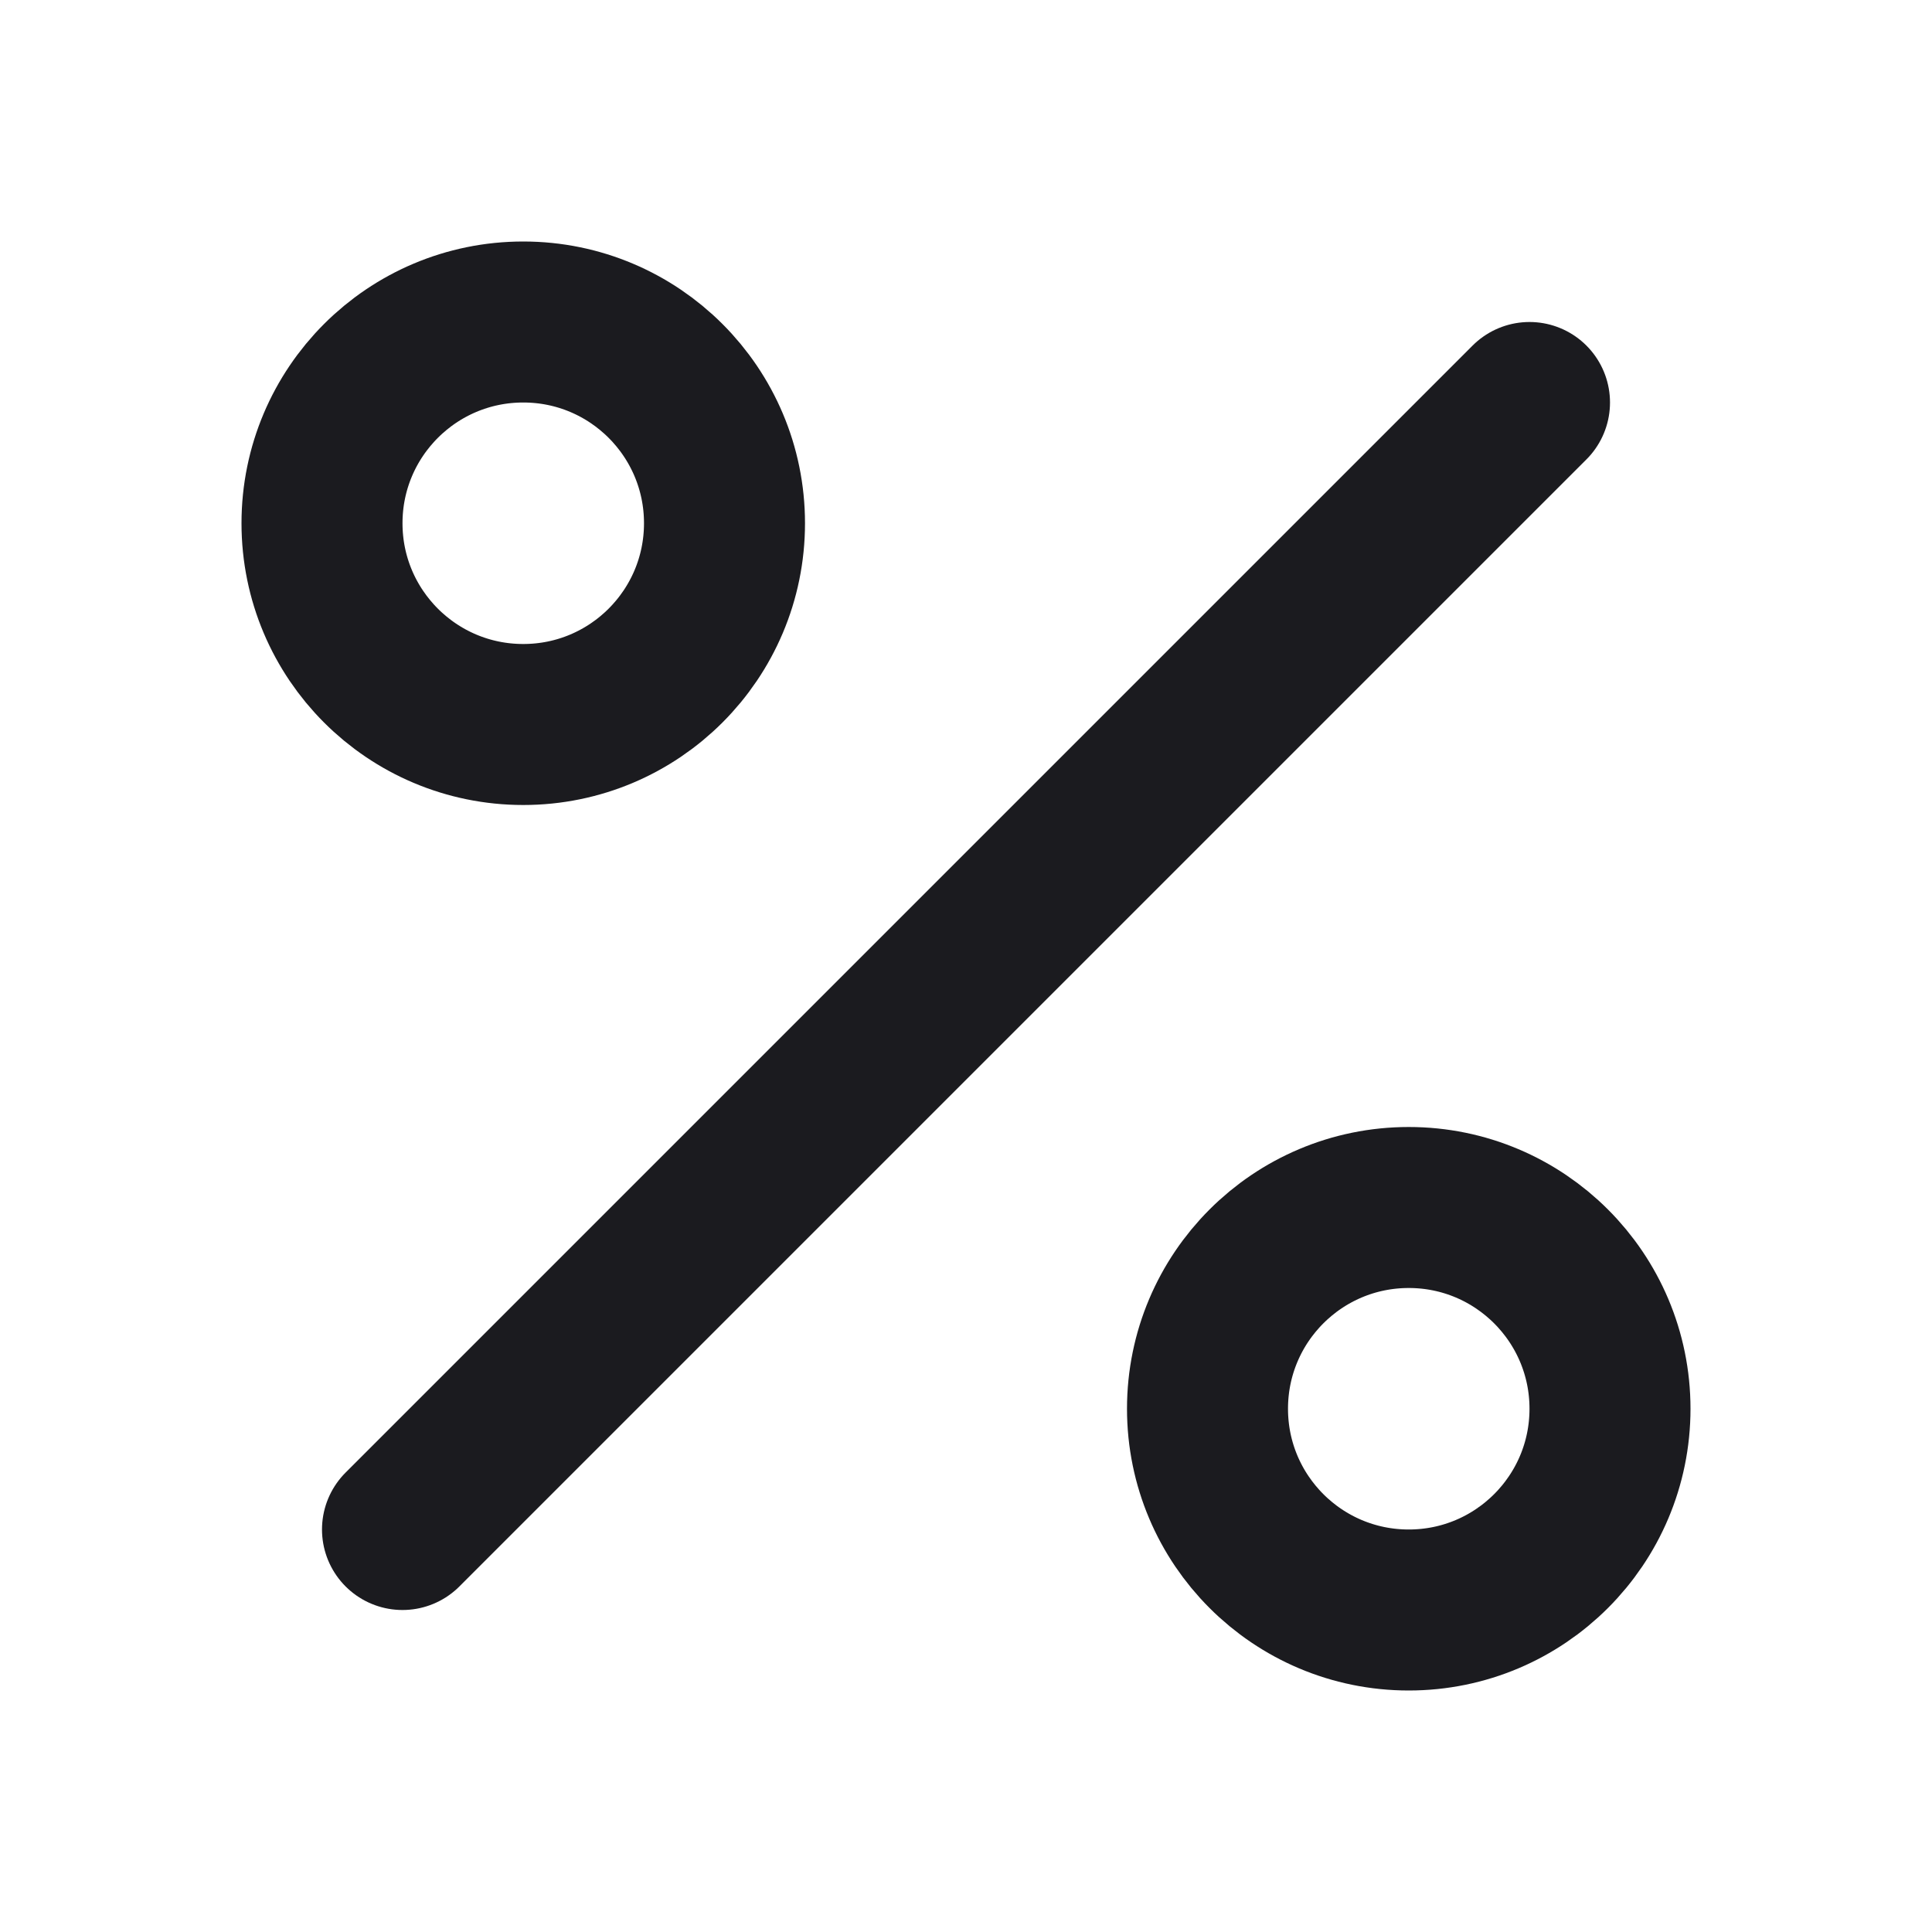
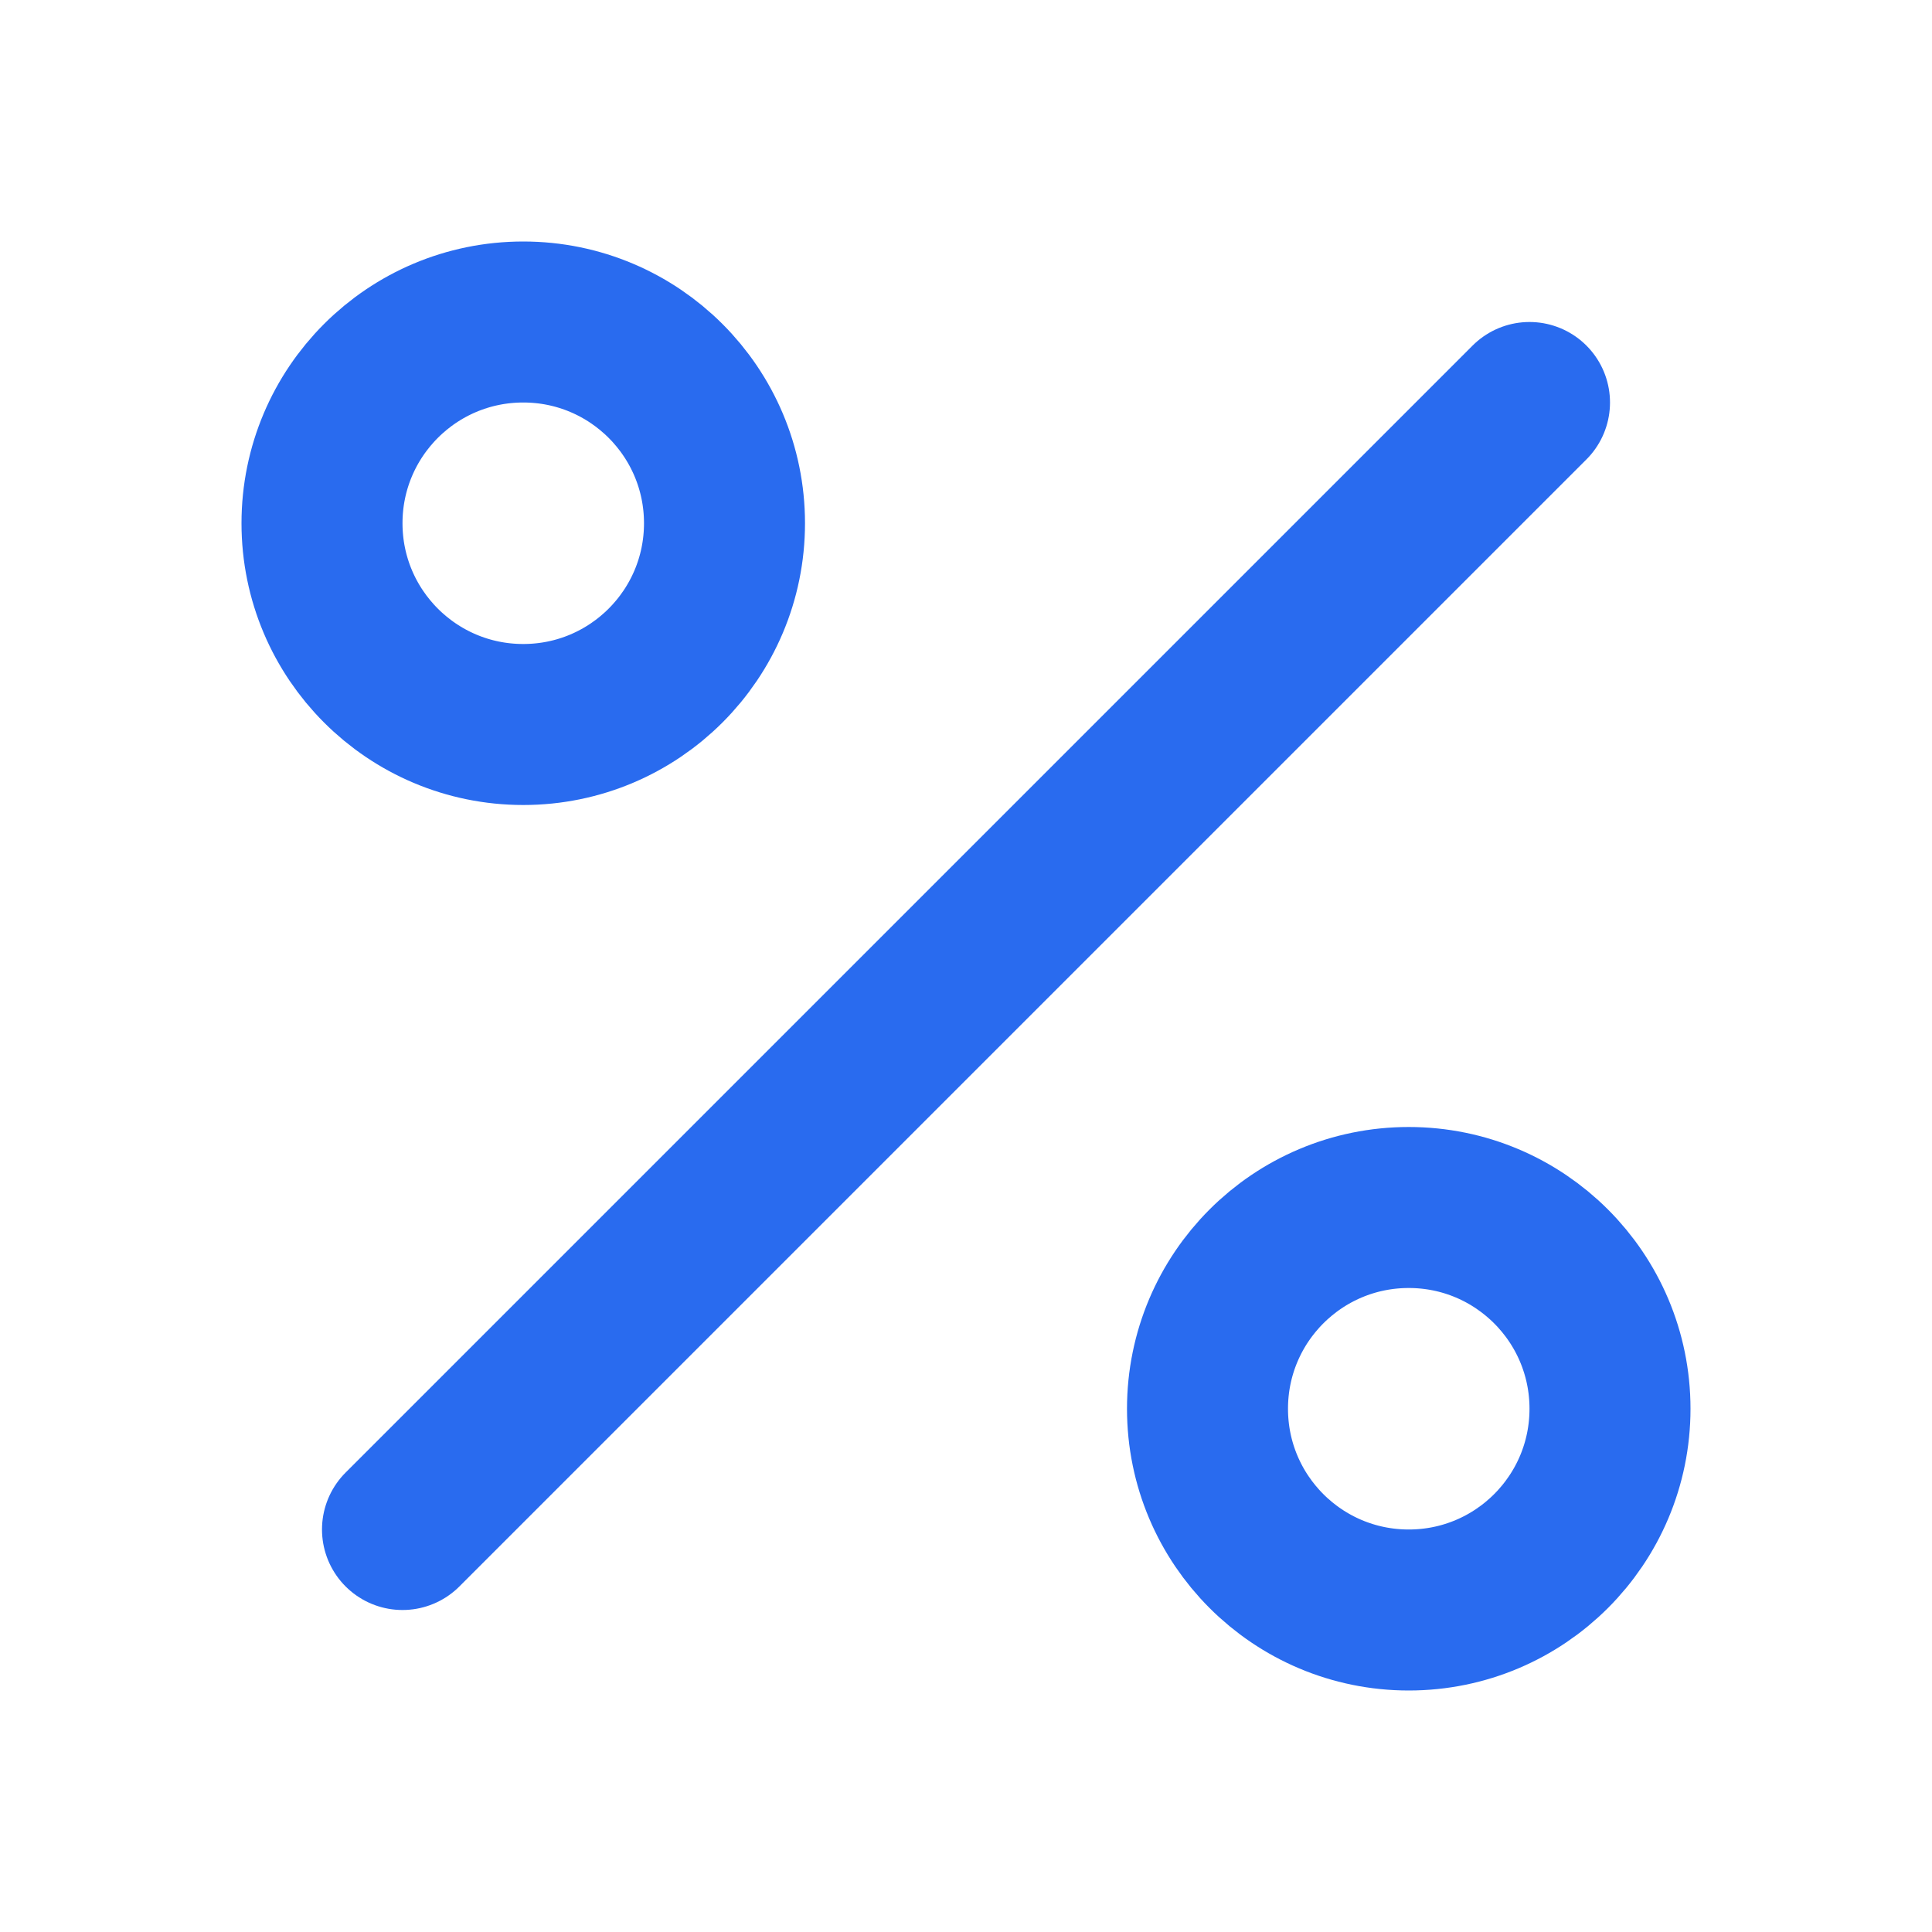
<svg xmlns="http://www.w3.org/2000/svg" width="24" height="24" viewBox="0 0 24 24" fill="none">
-   <path d="M19 5L5 19" stroke="#1B1B1F" stroke-width="2" stroke-linecap="round" stroke-linejoin="round" />
-   <path d="M6.5 9C7.881 9 9 7.881 9 6.5C9 5.119 7.881 4 6.5 4C5.119 4 4 5.119 4 6.5C4 7.881 5.119 9 6.5 9Z" stroke="#1B1B1F" stroke-width="2" stroke-linecap="round" stroke-linejoin="round" />
-   <path d="M17.5 20C18.881 20 20 18.881 20 17.5C20 16.119 18.881 15 17.5 15C16.119 15 15 16.119 15 17.5C15 18.881 16.119 20 17.5 20Z" stroke="#1B1B1F" stroke-width="2" stroke-linecap="round" stroke-linejoin="round" />
+   <path d="M19 5L5 19" stroke="#296BEF" stroke-width="2" stroke-linecap="round" stroke-linejoin="round" />
+   <path d="M6.5 9C7.881 9 9 7.881 9 6.5C9 5.119 7.881 4 6.5 4C5.119 4 4 5.119 4 6.5C4 7.881 5.119 9 6.5 9Z" stroke="#296BEF" stroke-width="2" stroke-linecap="round" stroke-linejoin="round" />
+   <path d="M17.5 20C18.881 20 20 18.881 20 17.5C20 16.119 18.881 15 17.5 15C16.119 15 15 16.119 15 17.5C15 18.881 16.119 20 17.5 20Z" stroke="#296BEF" stroke-width="2" stroke-linecap="round" stroke-linejoin="round" />
</svg>
